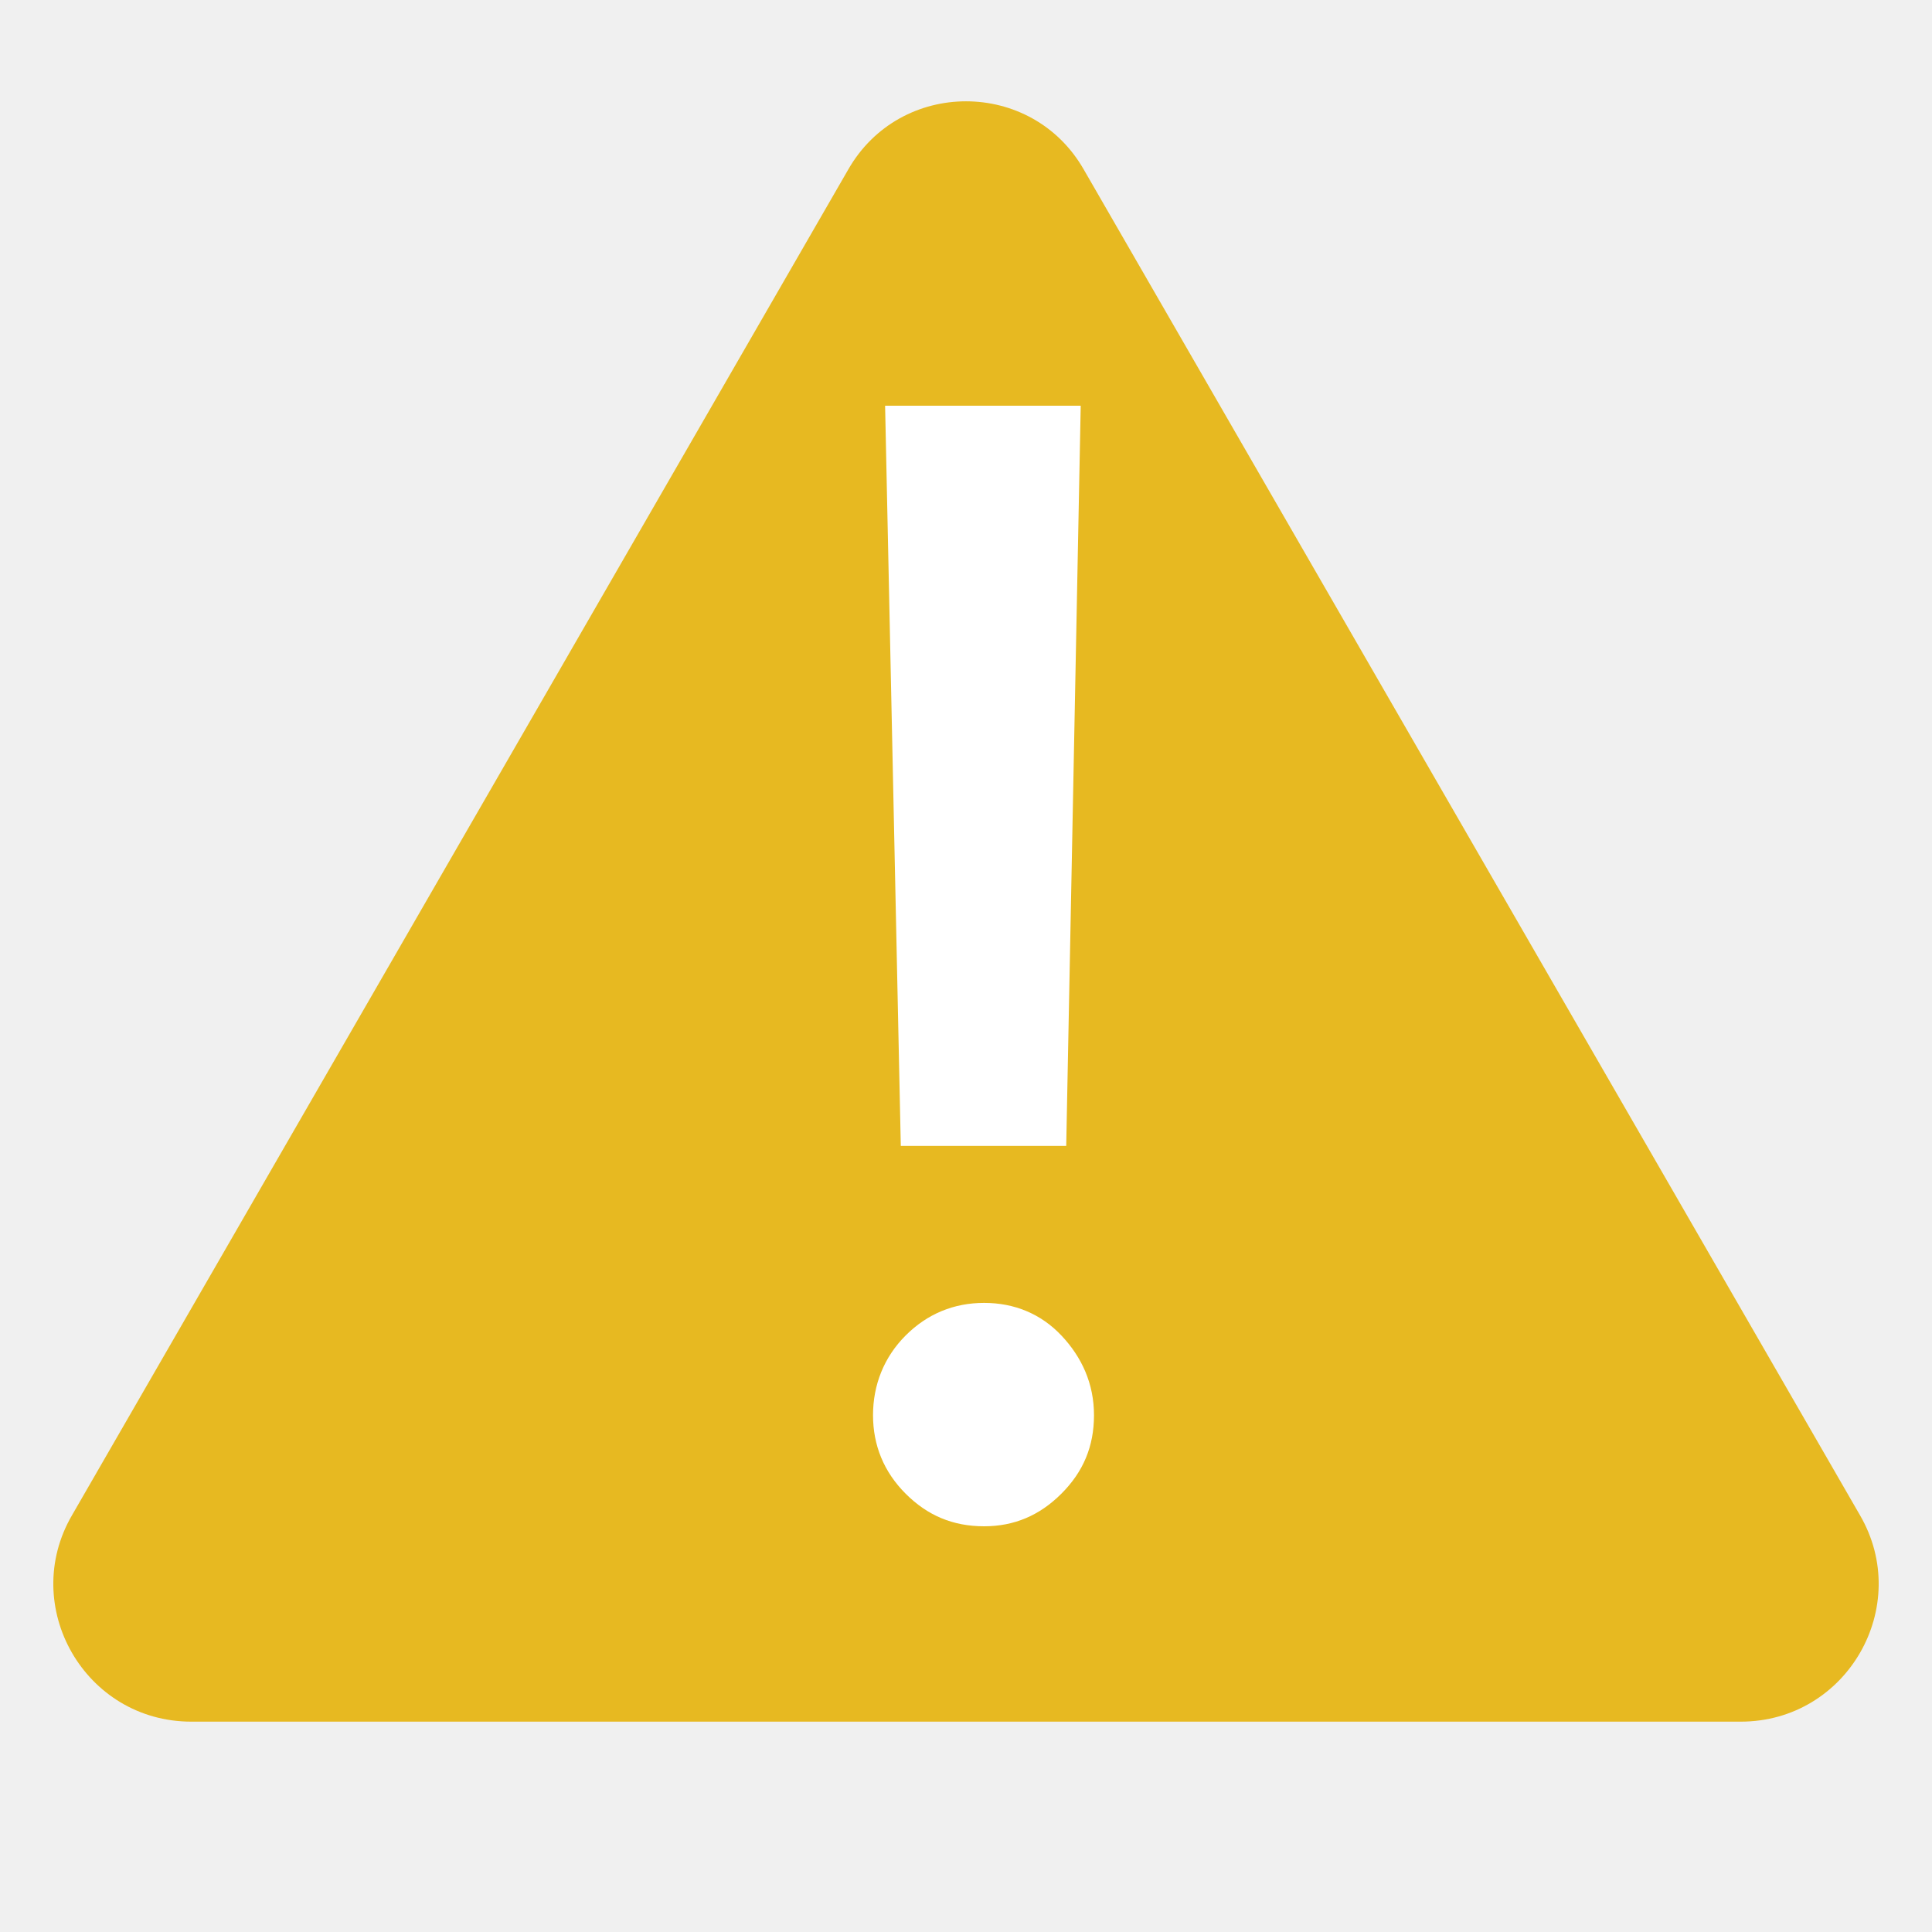
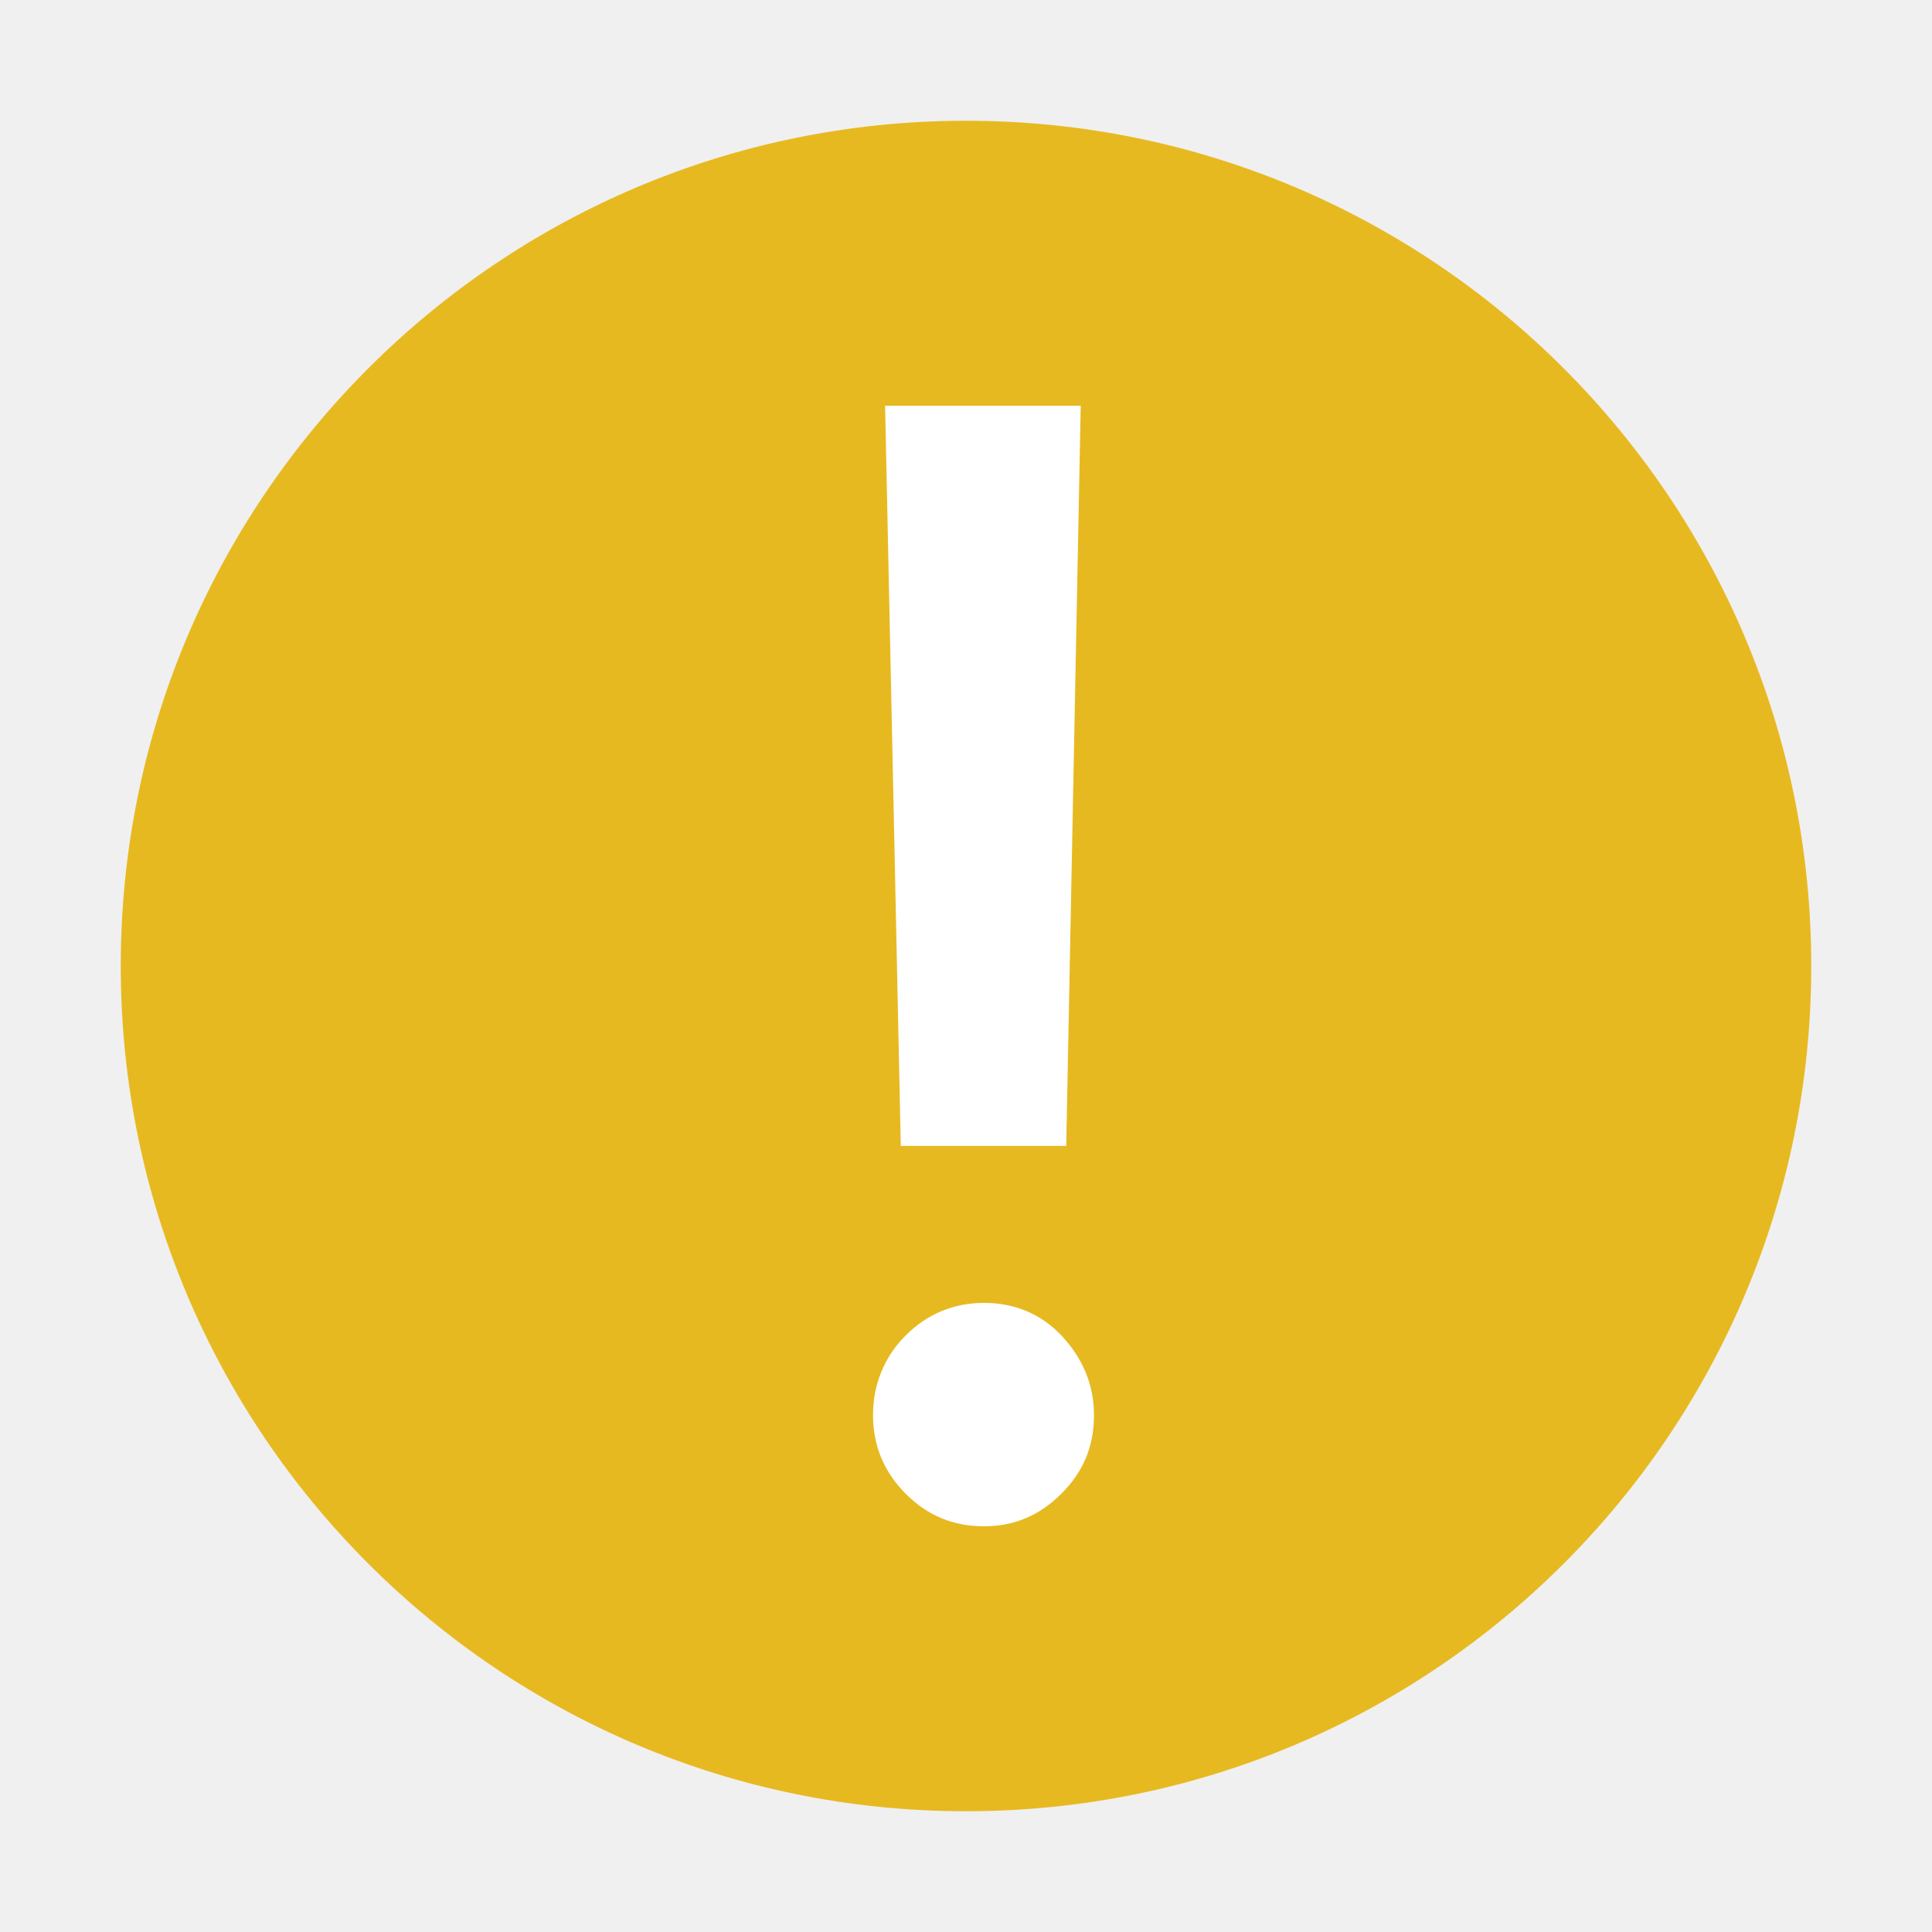
<svg xmlns="http://www.w3.org/2000/svg" viewBox="0 0 16 16">
  <defs>
    <style>
      .cls-1 {
        fill: #e7b921;
      }

      .cls-2 {
        fill: #fff;
      }
    </style>
  </defs>
  <g id="Layer_1" data-name="Layer 1">
-     <path class="cls-1" d="M7.07,1.72c.41-.72,1.45-.72,1.86,0l6.12,10.61c.42.72-.1,1.63-.94,1.63H1.89c-.84,0-1.36-.91-.94-1.63L7.07,1.72Z" transform="translate(8 8) scale(1.05) translate(-8 -8)" />
+     <circle class="cls-1" cx="8" cy="8" r="7" />
  </g>
  <g id="Layer_2" data-name="Layer 2">
    <path class="cls-2" d="M8.15,12.64c-.26,0-.47-.09-.65-.27-.18-.18-.27-.4-.27-.65s.09-.48.27-.66c.18-.18.4-.27.65-.27s.47.09.64.27.27.4.27.66-.09.47-.27.65-.39.27-.64.27ZM7.46,9.49l-.13-6.13h1.62l-.12,6.13h-1.38Z" />
  </g>
</svg>
